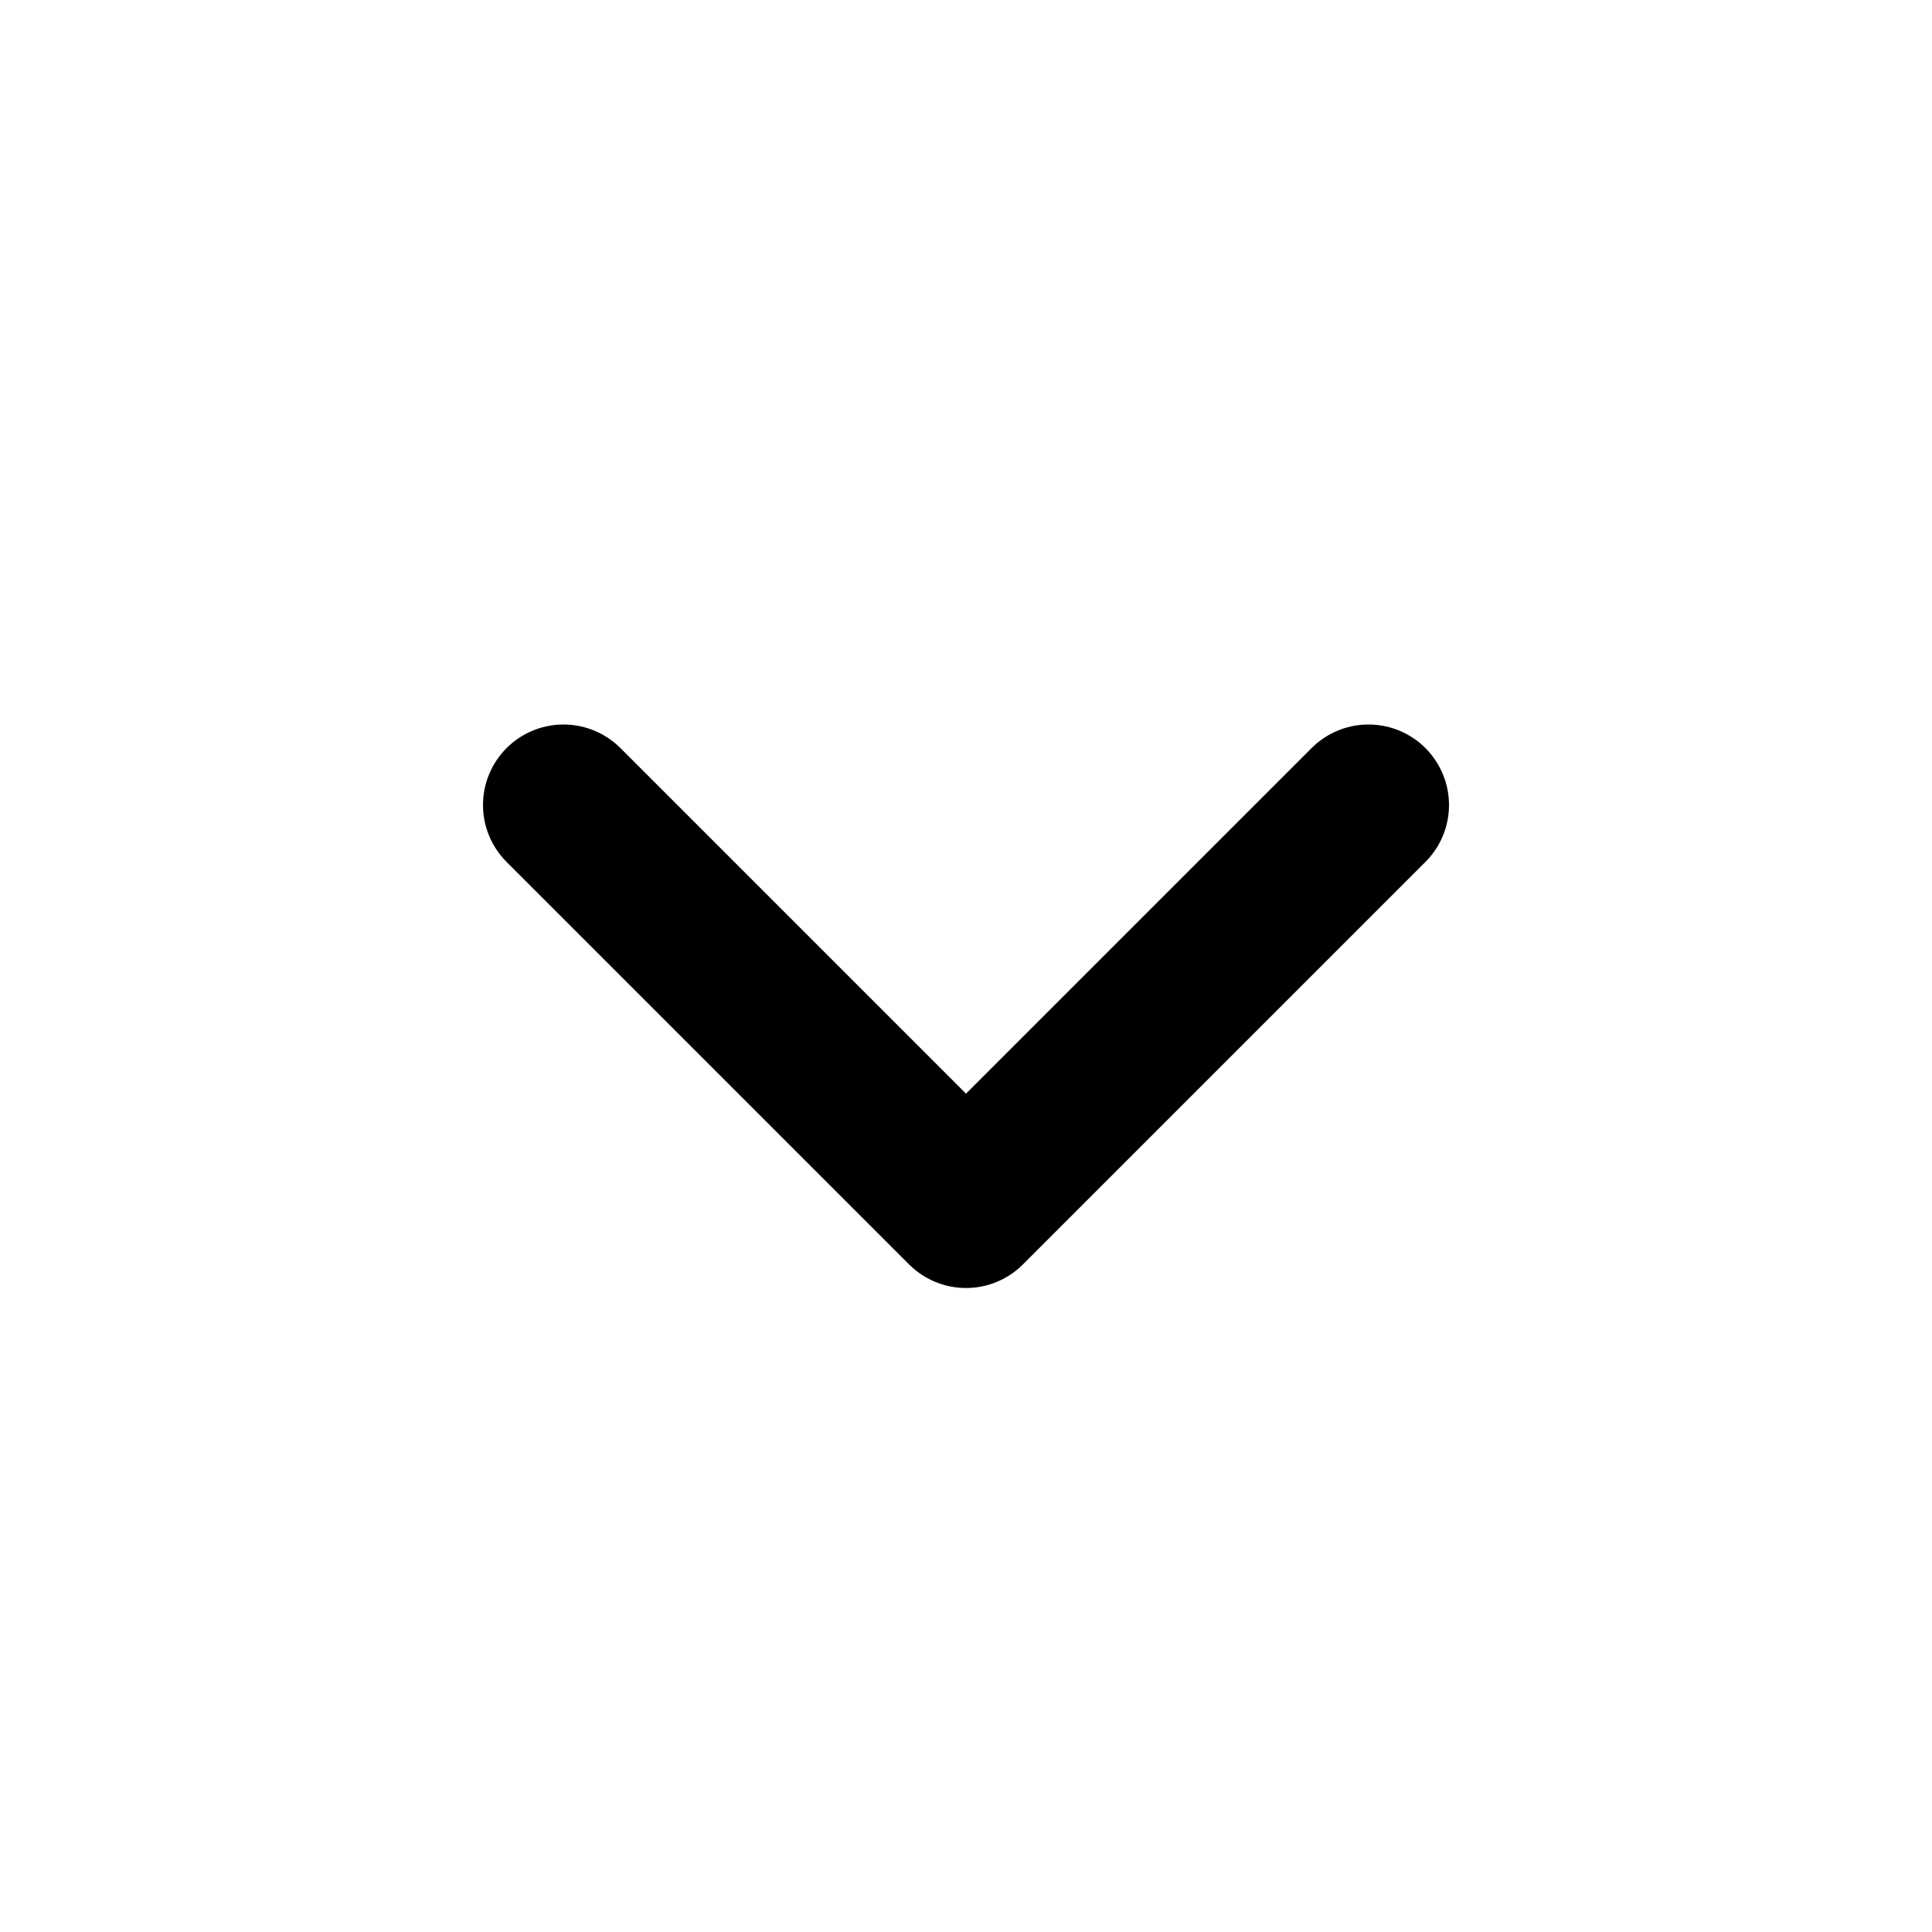
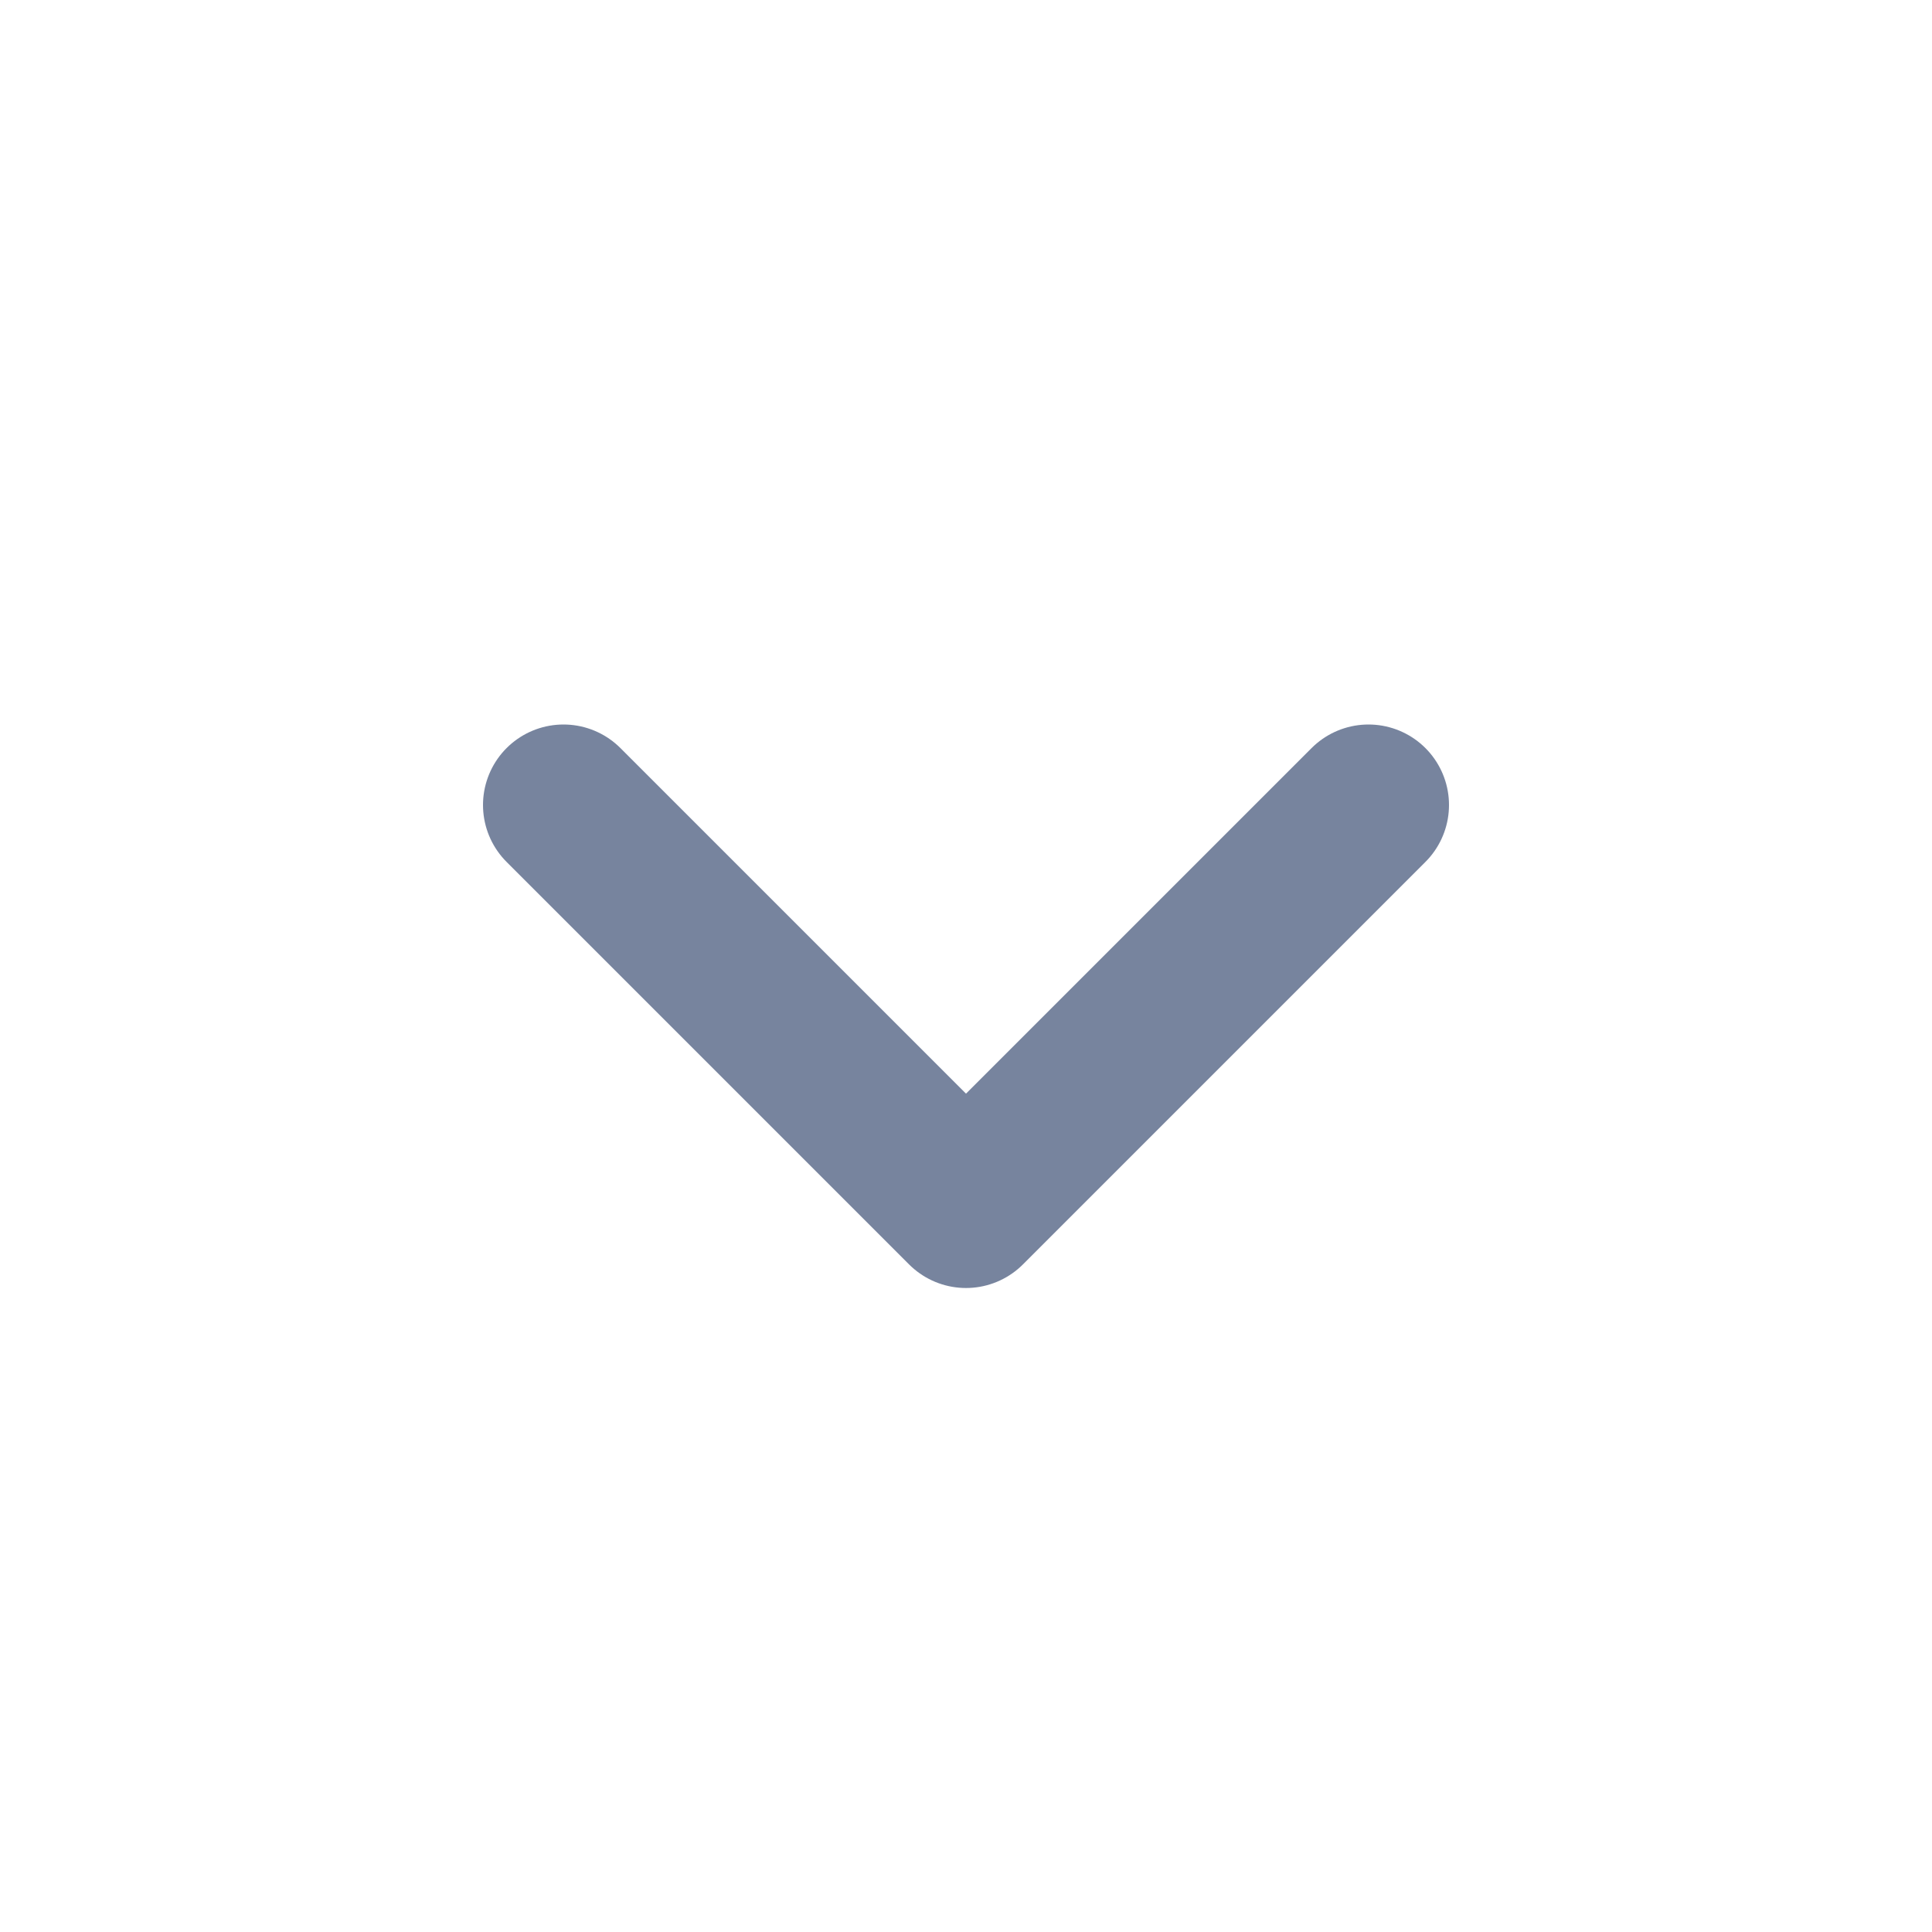
<svg xmlns="http://www.w3.org/2000/svg" width="24" height="24" viewBox="0 0 24 24" fill="none">
-   <path d="M17 10L12 15L7 10" stroke="black" stroke-width="2" stroke-linecap="round" stroke-linejoin="round" />
+   <path d="M17 10L12 15L7 10" stroke="#77849E" stroke-width="2" stroke-linecap="round" stroke-linejoin="round" />
</svg>
